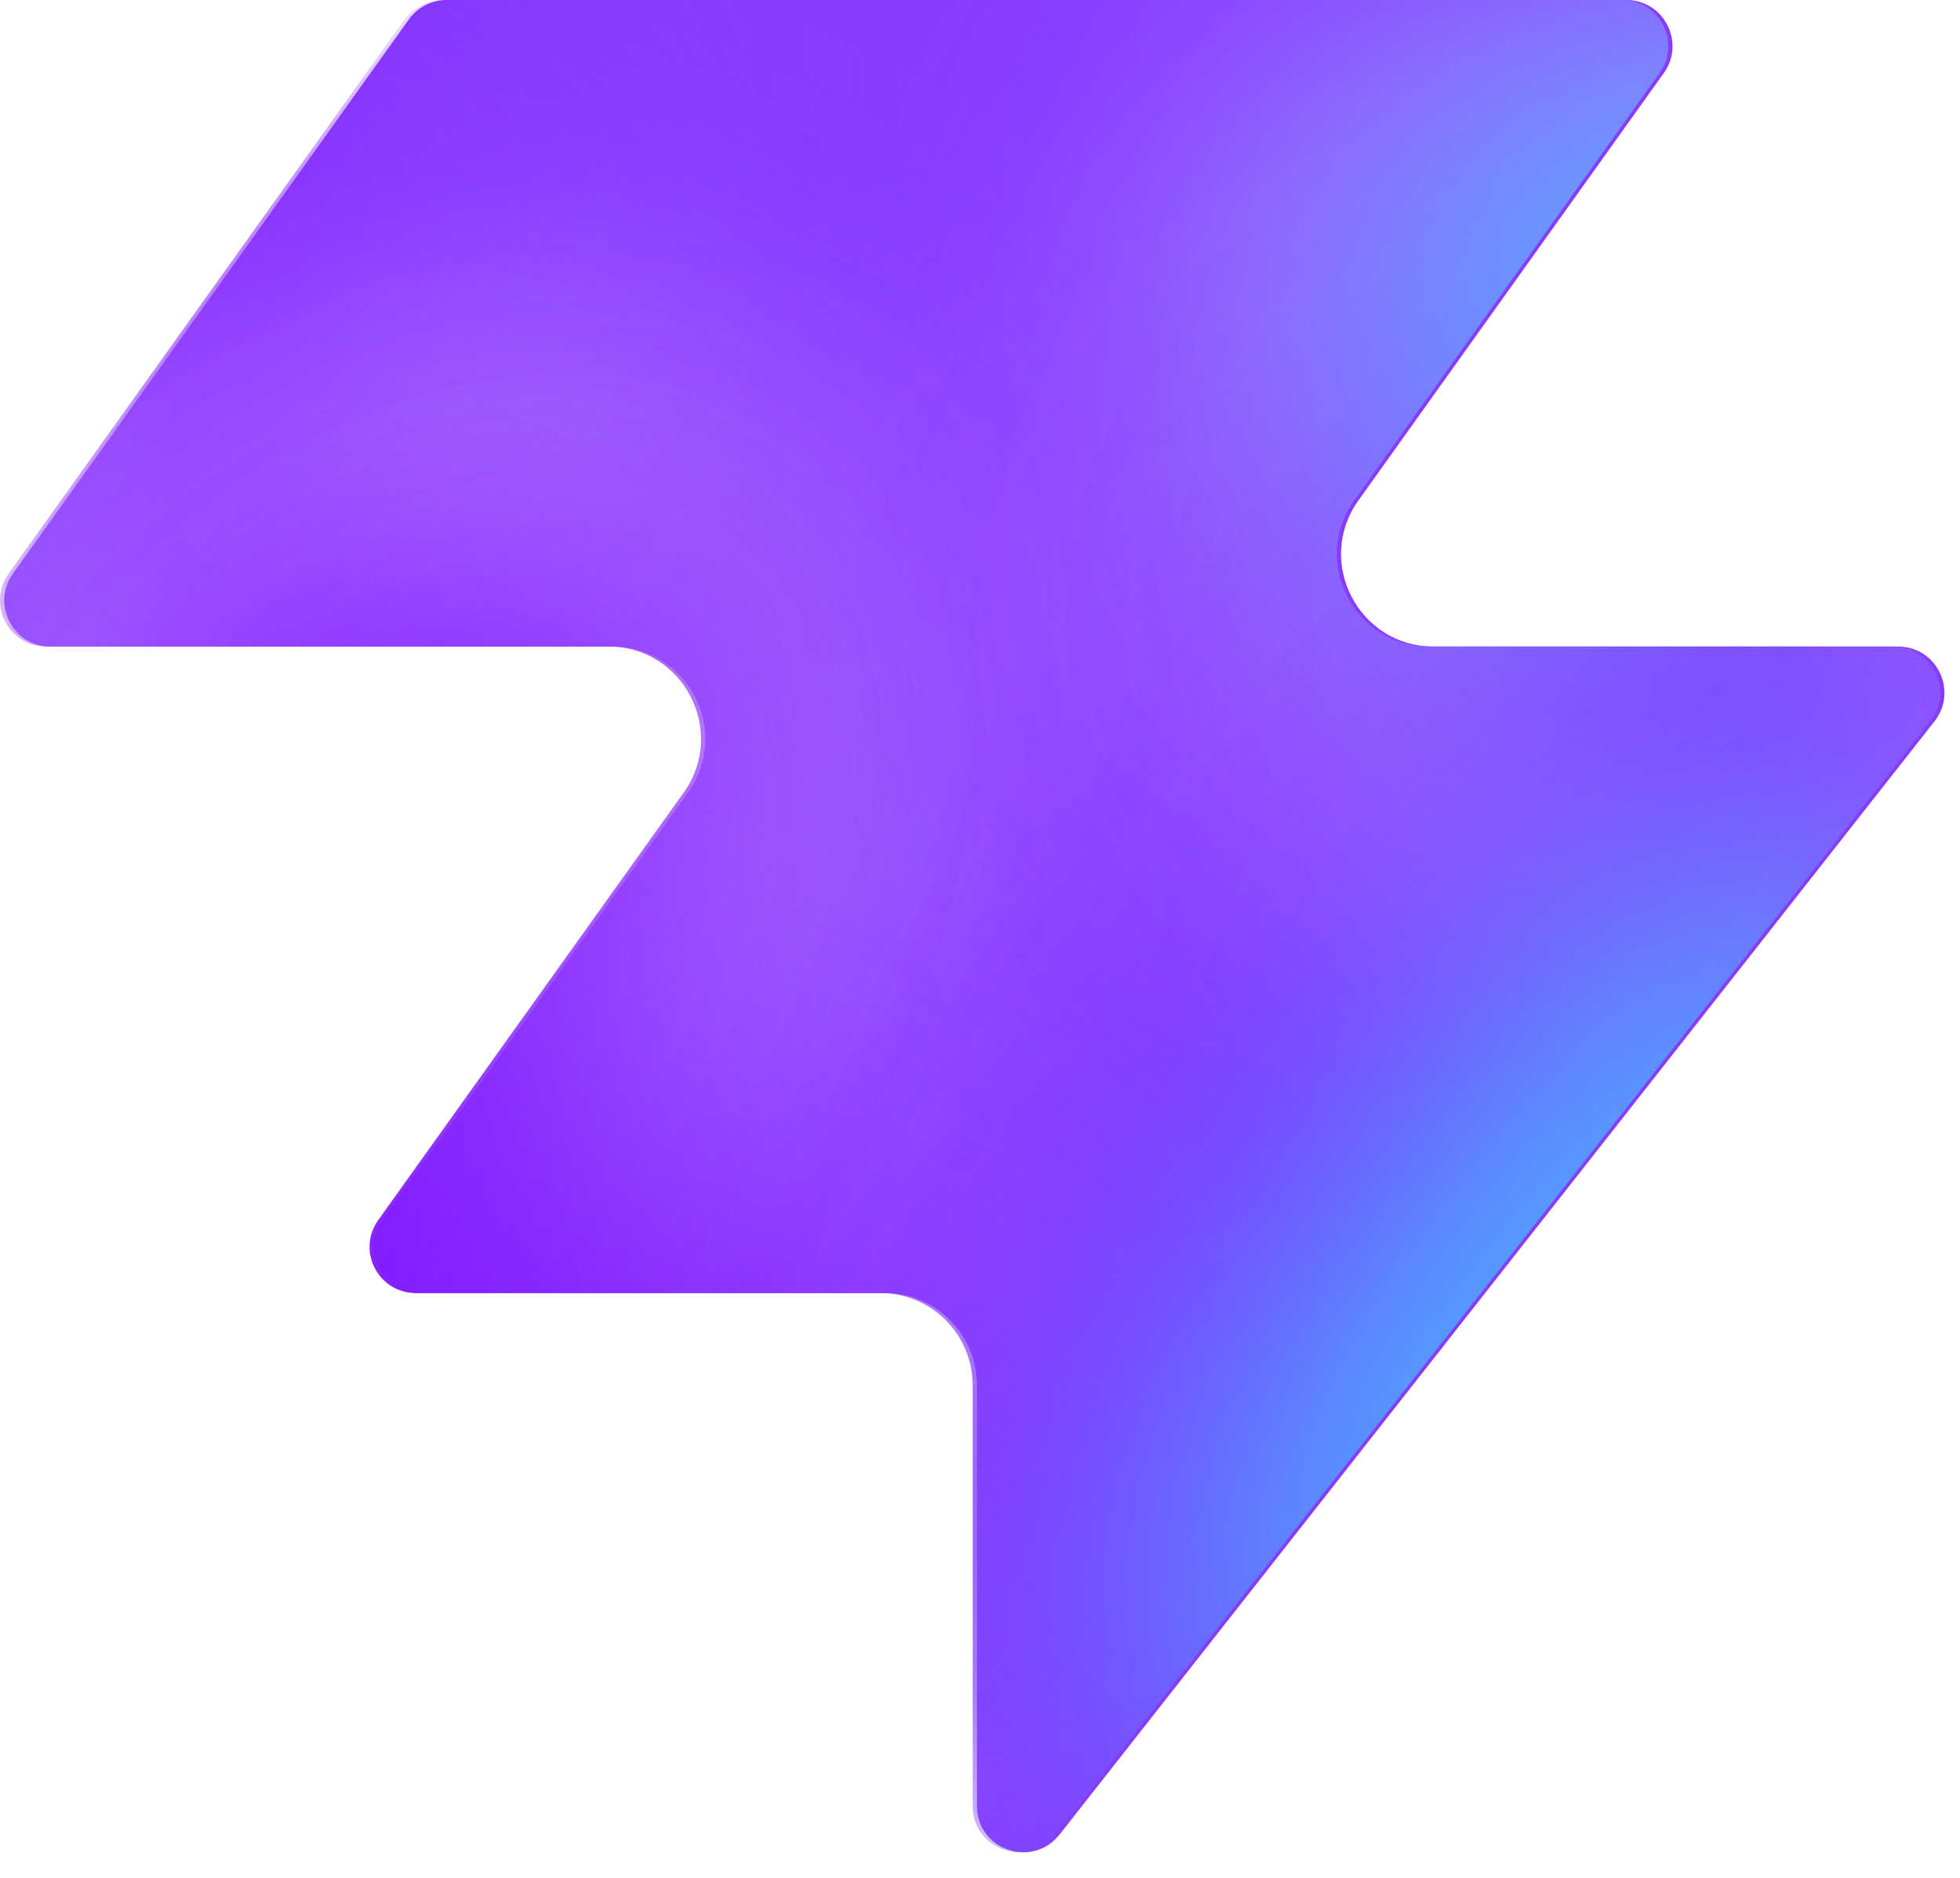
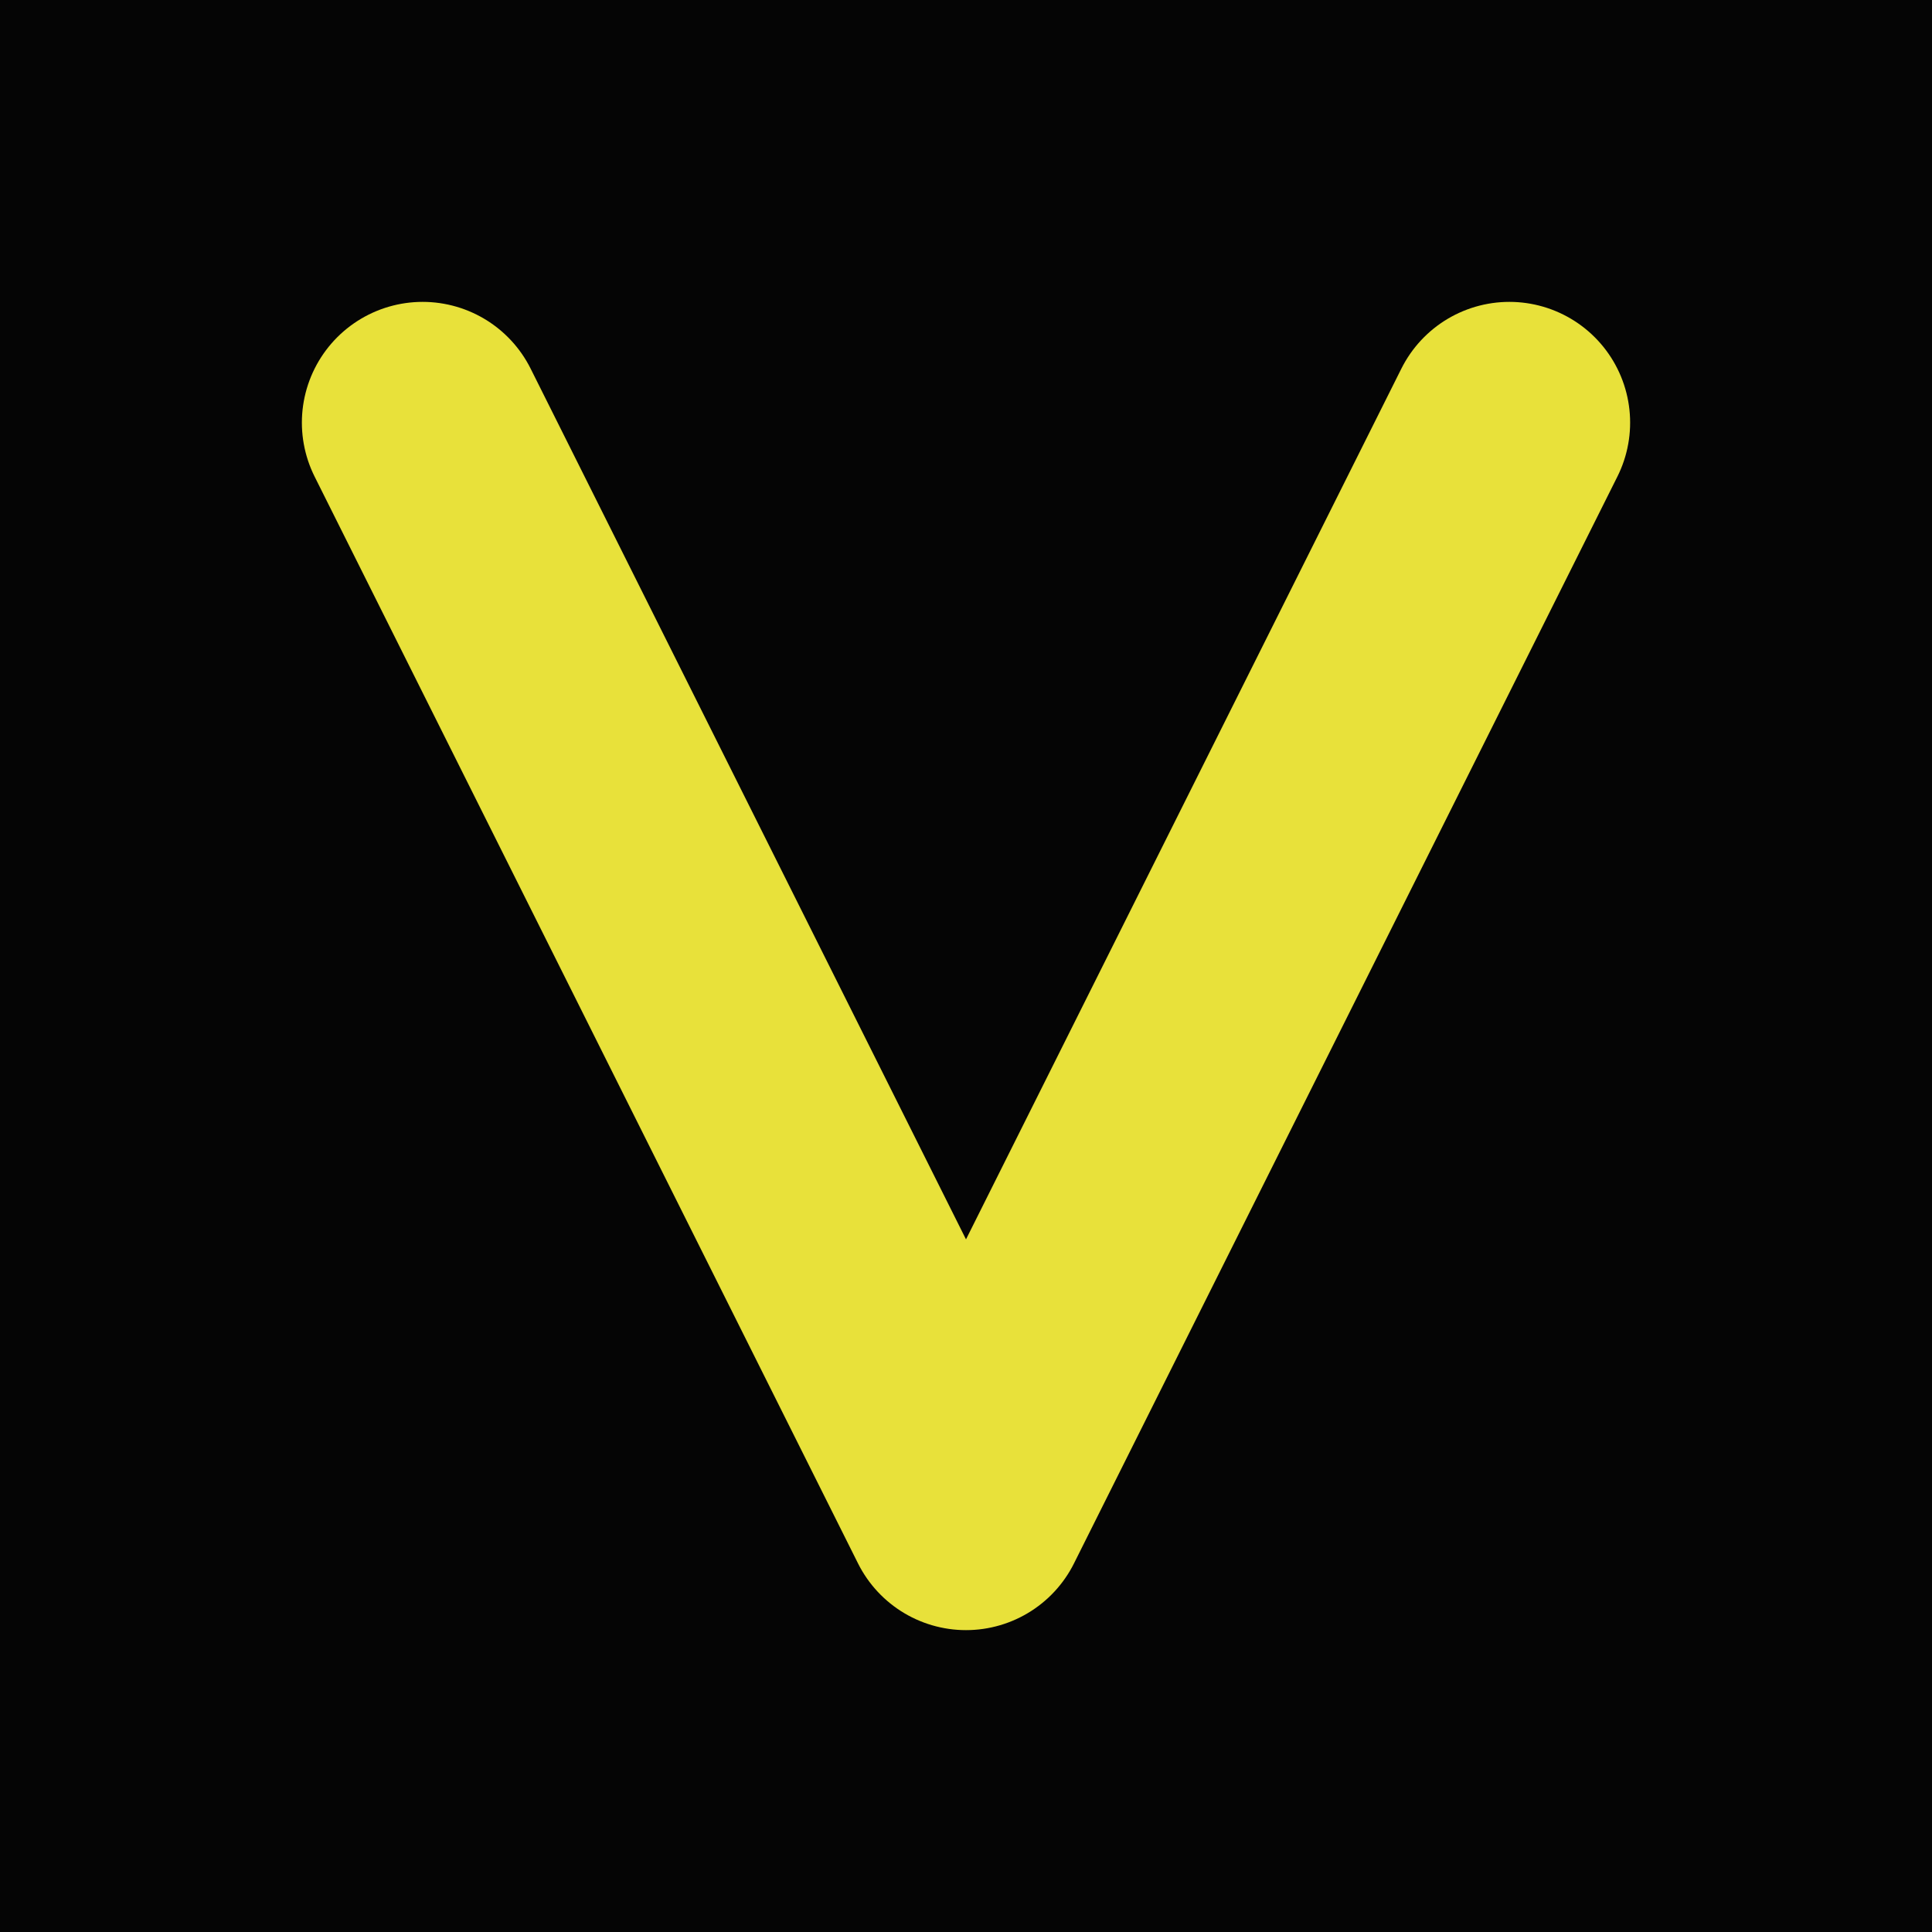
- <svg xmlns="http://www.w3.org/2000/svg" width="48" height="46" fill="none" viewBox="0 0 48 46">
-   <path fill="#863bff" d="M25.946 44.938c-.664.845-2.021.375-2.021-.698V33.937a2.26 2.26 0 0 0-2.262-2.262H10.287c-.92 0-1.456-1.04-.92-1.788l7.48-10.471c1.07-1.497 0-3.578-1.842-3.578H1.237c-.92 0-1.456-1.04-.92-1.788L10.013.474c.214-.297.556-.474.92-.474h28.894c.92 0 1.456 1.04.92 1.788l-7.48 10.471c-1.07 1.498 0 3.579 1.842 3.579h11.377c.943 0 1.473 1.088.89 1.83L25.947 44.94z" style="fill:#863bff;fill:color(display-p3 .525 .23 1);fill-opacity:1" />
-   <mask id="a" width="48" height="46" x="0" y="0" maskUnits="userSpaceOnUse" style="mask-type:alpha">
-     <path fill="#000" d="M25.842 44.938c-.664.844-2.021.375-2.021-.698V33.937a2.26 2.26 0 0 0-2.262-2.262H10.183c-.92 0-1.456-1.04-.92-1.788l7.48-10.471c1.07-1.498 0-3.579-1.842-3.579H1.133c-.92 0-1.456-1.04-.92-1.787L9.91.473c.214-.297.556-.474.92-.474h28.894c.92 0 1.456 1.04.92 1.788l-7.48 10.471c-1.07 1.498 0 3.578 1.842 3.578h11.377c.943 0 1.473 1.088.89 1.832L25.843 44.94z" style="fill:#000;fill-opacity:1" />
-   </mask>
-   <g mask="url(#a)">
-     <g filter="url(#b)">
-       <ellipse cx="5.508" cy="14.704" fill="#ede6ff" rx="5.508" ry="14.704" style="fill:#ede6ff;fill:color(display-p3 .927 .903 1);fill-opacity:1" transform="matrix(.00324 1 1 -.00324 -4.47 31.516)" />
-     </g>
-     <g filter="url(#c)">
-       <ellipse cx="10.399" cy="29.851" fill="#ede6ff" rx="10.399" ry="29.851" style="fill:#ede6ff;fill:color(display-p3 .927 .903 1);fill-opacity:1" transform="matrix(.00324 1 1 -.00324 -39.328 7.883)" />
-     </g>
-     <g filter="url(#d)">
-       <ellipse cx="5.508" cy="30.487" fill="#7e14ff" rx="5.508" ry="30.487" style="fill:#7e14ff;fill:color(display-p3 .492 .077 1);fill-opacity:1" transform="rotate(89.814 -25.913 -14.639)scale(1 -1)" />
-     </g>
-     <g filter="url(#e)">
-       <ellipse cx="5.508" cy="30.599" fill="#7e14ff" rx="5.508" ry="30.599" style="fill:#7e14ff;fill:color(display-p3 .492 .077 1);fill-opacity:1" transform="rotate(89.814 -32.644 -3.334)scale(1 -1)" />
-     </g>
-     <g filter="url(#f)">
-       <ellipse cx="5.508" cy="30.599" fill="#7e14ff" rx="5.508" ry="30.599" style="fill:#7e14ff;fill:color(display-p3 .492 .077 1);fill-opacity:1" transform="matrix(.00324 1 1 -.00324 -34.34 30.47)" />
-     </g>
-     <g filter="url(#g)">
-       <ellipse cx="14.072" cy="22.078" fill="#ede6ff" rx="14.072" ry="22.078" style="fill:#ede6ff;fill:color(display-p3 .927 .903 1);fill-opacity:1" transform="rotate(93.35 24.506 48.493)scale(-1 1)" />
-     </g>
-     <g filter="url(#h)">
-       <ellipse cx="3.47" cy="21.501" fill="#7e14ff" rx="3.47" ry="21.501" style="fill:#7e14ff;fill:color(display-p3 .492 .077 1);fill-opacity:1" transform="rotate(89.009 28.708 47.59)scale(-1 1)" />
-     </g>
-     <g filter="url(#i)">
-       <ellipse cx="3.47" cy="21.501" fill="#7e14ff" rx="3.47" ry="21.501" style="fill:#7e14ff;fill:color(display-p3 .492 .077 1);fill-opacity:1" transform="rotate(89.009 28.708 47.59)scale(-1 1)" />
-     </g>
-     <g filter="url(#j)">
-       <ellipse cx=".387" cy="8.972" fill="#7e14ff" rx="4.407" ry="29.108" style="fill:#7e14ff;fill:color(display-p3 .492 .077 1);fill-opacity:1" transform="rotate(39.51 .387 8.972)" />
-     </g>
-     <g filter="url(#k)">
-       <ellipse cx="47.523" cy="-6.092" fill="#7e14ff" rx="4.407" ry="29.108" style="fill:#7e14ff;fill:color(display-p3 .492 .077 1);fill-opacity:1" transform="rotate(37.892 47.523 -6.092)" />
-     </g>
-     <g filter="url(#l)">
-       <ellipse cx="41.412" cy="6.333" fill="#47bfff" rx="5.971" ry="9.665" style="fill:#47bfff;fill:color(display-p3 .28 .748 1);fill-opacity:1" transform="rotate(37.892 41.412 6.333)" />
-     </g>
-     <g filter="url(#m)">
-       <ellipse cx="-1.879" cy="38.332" fill="#7e14ff" rx="4.407" ry="29.108" style="fill:#7e14ff;fill:color(display-p3 .492 .077 1);fill-opacity:1" transform="rotate(37.892 -1.88 38.332)" />
-     </g>
-     <g filter="url(#n)">
-       <ellipse cx="-1.879" cy="38.332" fill="#7e14ff" rx="4.407" ry="29.108" style="fill:#7e14ff;fill:color(display-p3 .492 .077 1);fill-opacity:1" transform="rotate(37.892 -1.88 38.332)" />
-     </g>
-     <g filter="url(#o)">
-       <ellipse cx="35.651" cy="29.907" fill="#7e14ff" rx="4.407" ry="29.108" style="fill:#7e14ff;fill:color(display-p3 .492 .077 1);fill-opacity:1" transform="rotate(37.892 35.651 29.907)" />
-     </g>
-     <g filter="url(#p)">
-       <ellipse cx="38.418" cy="32.4" fill="#47bfff" rx="5.971" ry="15.297" style="fill:#47bfff;fill:color(display-p3 .28 .748 1);fill-opacity:1" transform="rotate(37.892 38.418 32.4)" />
-     </g>
-   </g>
-   <defs>
-     <filter id="b" width="60.045" height="41.654" x="-19.77" y="16.149" color-interpolation-filters="sRGB" filterUnits="userSpaceOnUse">
-       <feFlood flood-opacity="0" result="BackgroundImageFix" />
-       <feBlend in="SourceGraphic" in2="BackgroundImageFix" result="shape" />
-       <feGaussianBlur result="effect1_foregroundBlur_2002_17158" stdDeviation="7.659" />
-     </filter>
-     <filter id="c" width="90.34" height="51.437" x="-54.613" y="-7.533" color-interpolation-filters="sRGB" filterUnits="userSpaceOnUse">
-       <feFlood flood-opacity="0" result="BackgroundImageFix" />
-       <feBlend in="SourceGraphic" in2="BackgroundImageFix" result="shape" />
-       <feGaussianBlur result="effect1_foregroundBlur_2002_17158" stdDeviation="7.659" />
-     </filter>
-     <filter id="d" width="79.355" height="29.4" x="-49.64" y="2.03" color-interpolation-filters="sRGB" filterUnits="userSpaceOnUse">
-       <feFlood flood-opacity="0" result="BackgroundImageFix" />
-       <feBlend in="SourceGraphic" in2="BackgroundImageFix" result="shape" />
-       <feGaussianBlur result="effect1_foregroundBlur_2002_17158" stdDeviation="4.596" />
-     </filter>
-     <filter id="e" width="79.579" height="29.4" x="-45.045" y="20.029" color-interpolation-filters="sRGB" filterUnits="userSpaceOnUse">
-       <feFlood flood-opacity="0" result="BackgroundImageFix" />
-       <feBlend in="SourceGraphic" in2="BackgroundImageFix" result="shape" />
-       <feGaussianBlur result="effect1_foregroundBlur_2002_17158" stdDeviation="4.596" />
-     </filter>
-     <filter id="f" width="79.579" height="29.4" x="-43.513" y="21.178" color-interpolation-filters="sRGB" filterUnits="userSpaceOnUse">
-       <feFlood flood-opacity="0" result="BackgroundImageFix" />
-       <feBlend in="SourceGraphic" in2="BackgroundImageFix" result="shape" />
-       <feGaussianBlur result="effect1_foregroundBlur_2002_17158" stdDeviation="4.596" />
-     </filter>
-     <filter id="g" width="74.749" height="58.852" x="15.756" y="-17.901" color-interpolation-filters="sRGB" filterUnits="userSpaceOnUse">
-       <feFlood flood-opacity="0" result="BackgroundImageFix" />
-       <feBlend in="SourceGraphic" in2="BackgroundImageFix" result="shape" />
-       <feGaussianBlur result="effect1_foregroundBlur_2002_17158" stdDeviation="7.659" />
-     </filter>
-     <filter id="h" width="61.377" height="25.362" x="23.548" y="2.284" color-interpolation-filters="sRGB" filterUnits="userSpaceOnUse">
-       <feFlood flood-opacity="0" result="BackgroundImageFix" />
-       <feBlend in="SourceGraphic" in2="BackgroundImageFix" result="shape" />
-       <feGaussianBlur result="effect1_foregroundBlur_2002_17158" stdDeviation="4.596" />
-     </filter>
-     <filter id="i" width="61.377" height="25.362" x="23.548" y="2.284" color-interpolation-filters="sRGB" filterUnits="userSpaceOnUse">
-       <feFlood flood-opacity="0" result="BackgroundImageFix" />
-       <feBlend in="SourceGraphic" in2="BackgroundImageFix" result="shape" />
-       <feGaussianBlur result="effect1_foregroundBlur_2002_17158" stdDeviation="4.596" />
-     </filter>
-     <filter id="j" width="56.045" height="63.649" x="-27.636" y="-22.853" color-interpolation-filters="sRGB" filterUnits="userSpaceOnUse">
-       <feFlood flood-opacity="0" result="BackgroundImageFix" />
-       <feBlend in="SourceGraphic" in2="BackgroundImageFix" result="shape" />
-       <feGaussianBlur result="effect1_foregroundBlur_2002_17158" stdDeviation="4.596" />
-     </filter>
-     <filter id="k" width="54.814" height="64.646" x="20.116" y="-38.415" color-interpolation-filters="sRGB" filterUnits="userSpaceOnUse">
-       <feFlood flood-opacity="0" result="BackgroundImageFix" />
-       <feBlend in="SourceGraphic" in2="BackgroundImageFix" result="shape" />
-       <feGaussianBlur result="effect1_foregroundBlur_2002_17158" stdDeviation="4.596" />
-     </filter>
-     <filter id="l" width="33.541" height="35.313" x="24.641" y="-11.323" color-interpolation-filters="sRGB" filterUnits="userSpaceOnUse">
-       <feFlood flood-opacity="0" result="BackgroundImageFix" />
-       <feBlend in="SourceGraphic" in2="BackgroundImageFix" result="shape" />
-       <feGaussianBlur result="effect1_foregroundBlur_2002_17158" stdDeviation="4.596" />
-     </filter>
-     <filter id="m" width="54.814" height="64.646" x="-29.286" y="6.009" color-interpolation-filters="sRGB" filterUnits="userSpaceOnUse">
-       <feFlood flood-opacity="0" result="BackgroundImageFix" />
-       <feBlend in="SourceGraphic" in2="BackgroundImageFix" result="shape" />
-       <feGaussianBlur result="effect1_foregroundBlur_2002_17158" stdDeviation="4.596" />
-     </filter>
-     <filter id="n" width="54.814" height="64.646" x="-29.286" y="6.009" color-interpolation-filters="sRGB" filterUnits="userSpaceOnUse">
-       <feFlood flood-opacity="0" result="BackgroundImageFix" />
-       <feBlend in="SourceGraphic" in2="BackgroundImageFix" result="shape" />
-       <feGaussianBlur result="effect1_foregroundBlur_2002_17158" stdDeviation="4.596" />
-     </filter>
-     <filter id="o" width="54.814" height="64.646" x="8.244" y="-2.416" color-interpolation-filters="sRGB" filterUnits="userSpaceOnUse">
-       <feFlood flood-opacity="0" result="BackgroundImageFix" />
-       <feBlend in="SourceGraphic" in2="BackgroundImageFix" result="shape" />
-       <feGaussianBlur result="effect1_foregroundBlur_2002_17158" stdDeviation="4.596" />
-     </filter>
-     <filter id="p" width="39.409" height="43.623" x="18.713" y="10.588" color-interpolation-filters="sRGB" filterUnits="userSpaceOnUse">
-       <feFlood flood-opacity="0" result="BackgroundImageFix" />
-       <feBlend in="SourceGraphic" in2="BackgroundImageFix" result="shape" />
-       <feGaussianBlur result="effect1_foregroundBlur_2002_17158" stdDeviation="4.596" />
-     </filter>
-   </defs>
+ <svg xmlns="http://www.w3.org/2000/svg" viewBox="0 0 64 64">
+   <rect width="64" height="64" fill="#050505" />
+   <path d="M14 14 L32 50 L50 14" fill="none" stroke="#E8E13A" stroke-width="8" stroke-linecap="round" stroke-linejoin="round" />
</svg>
